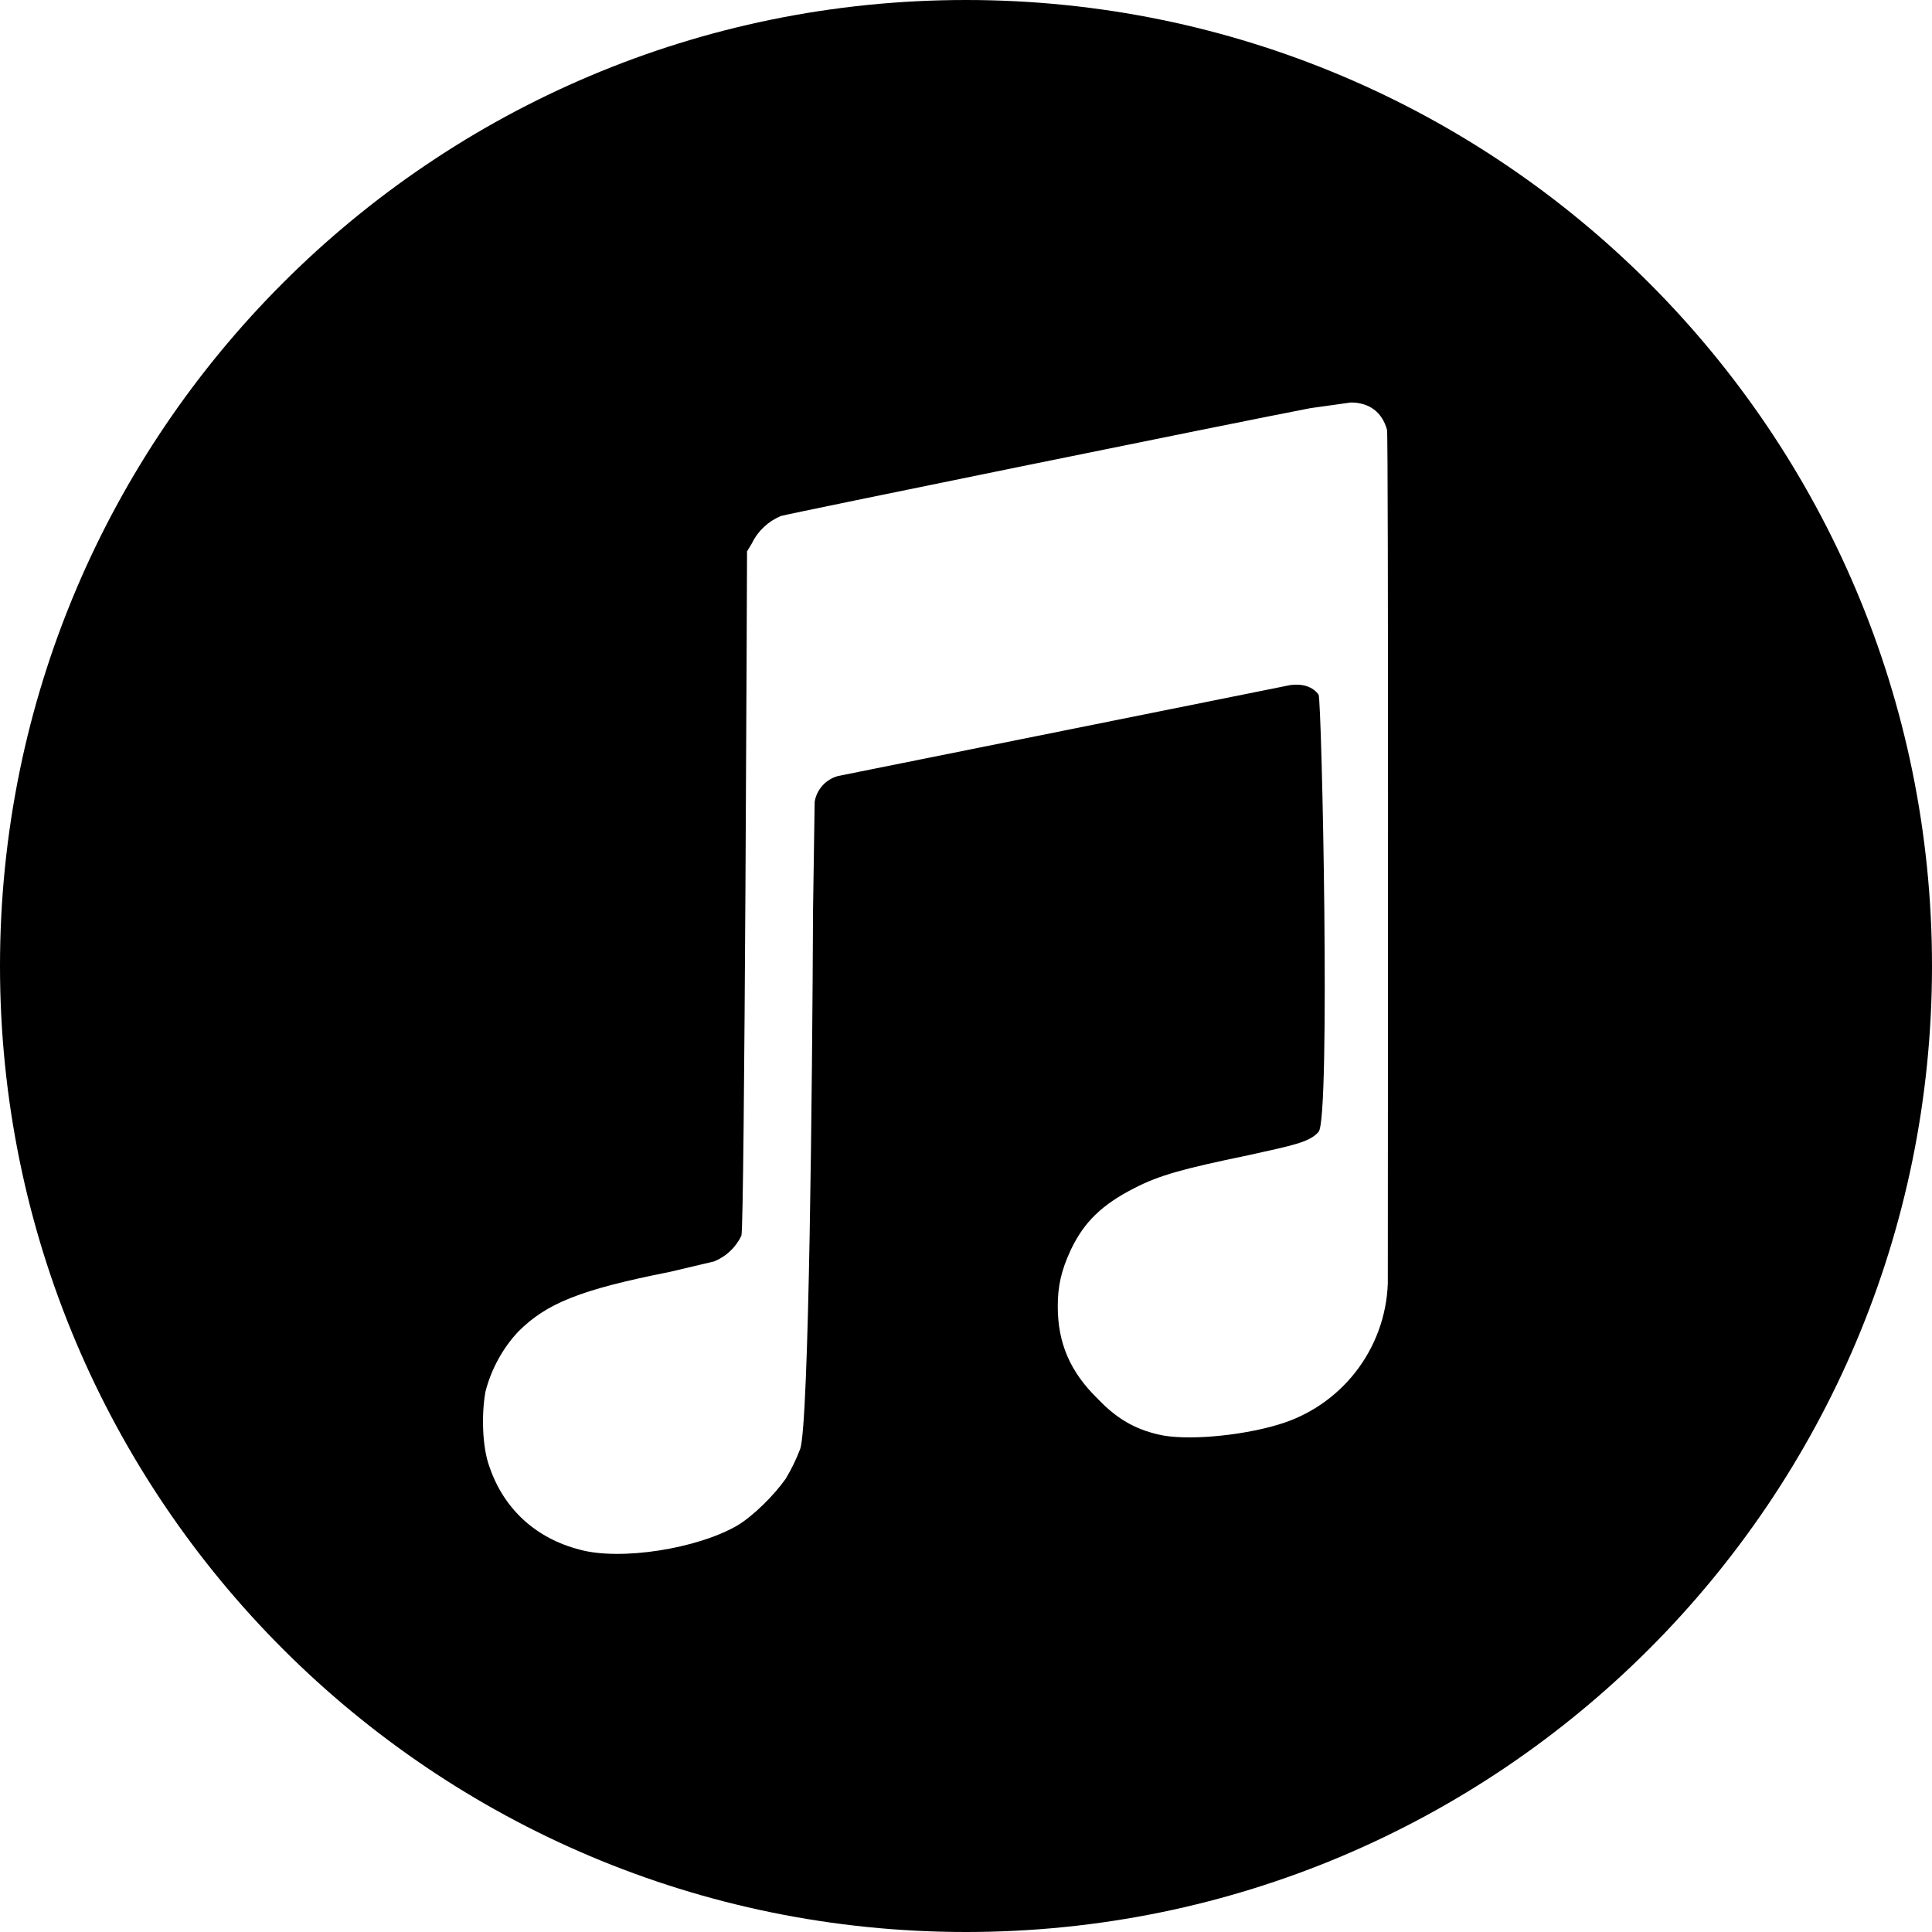
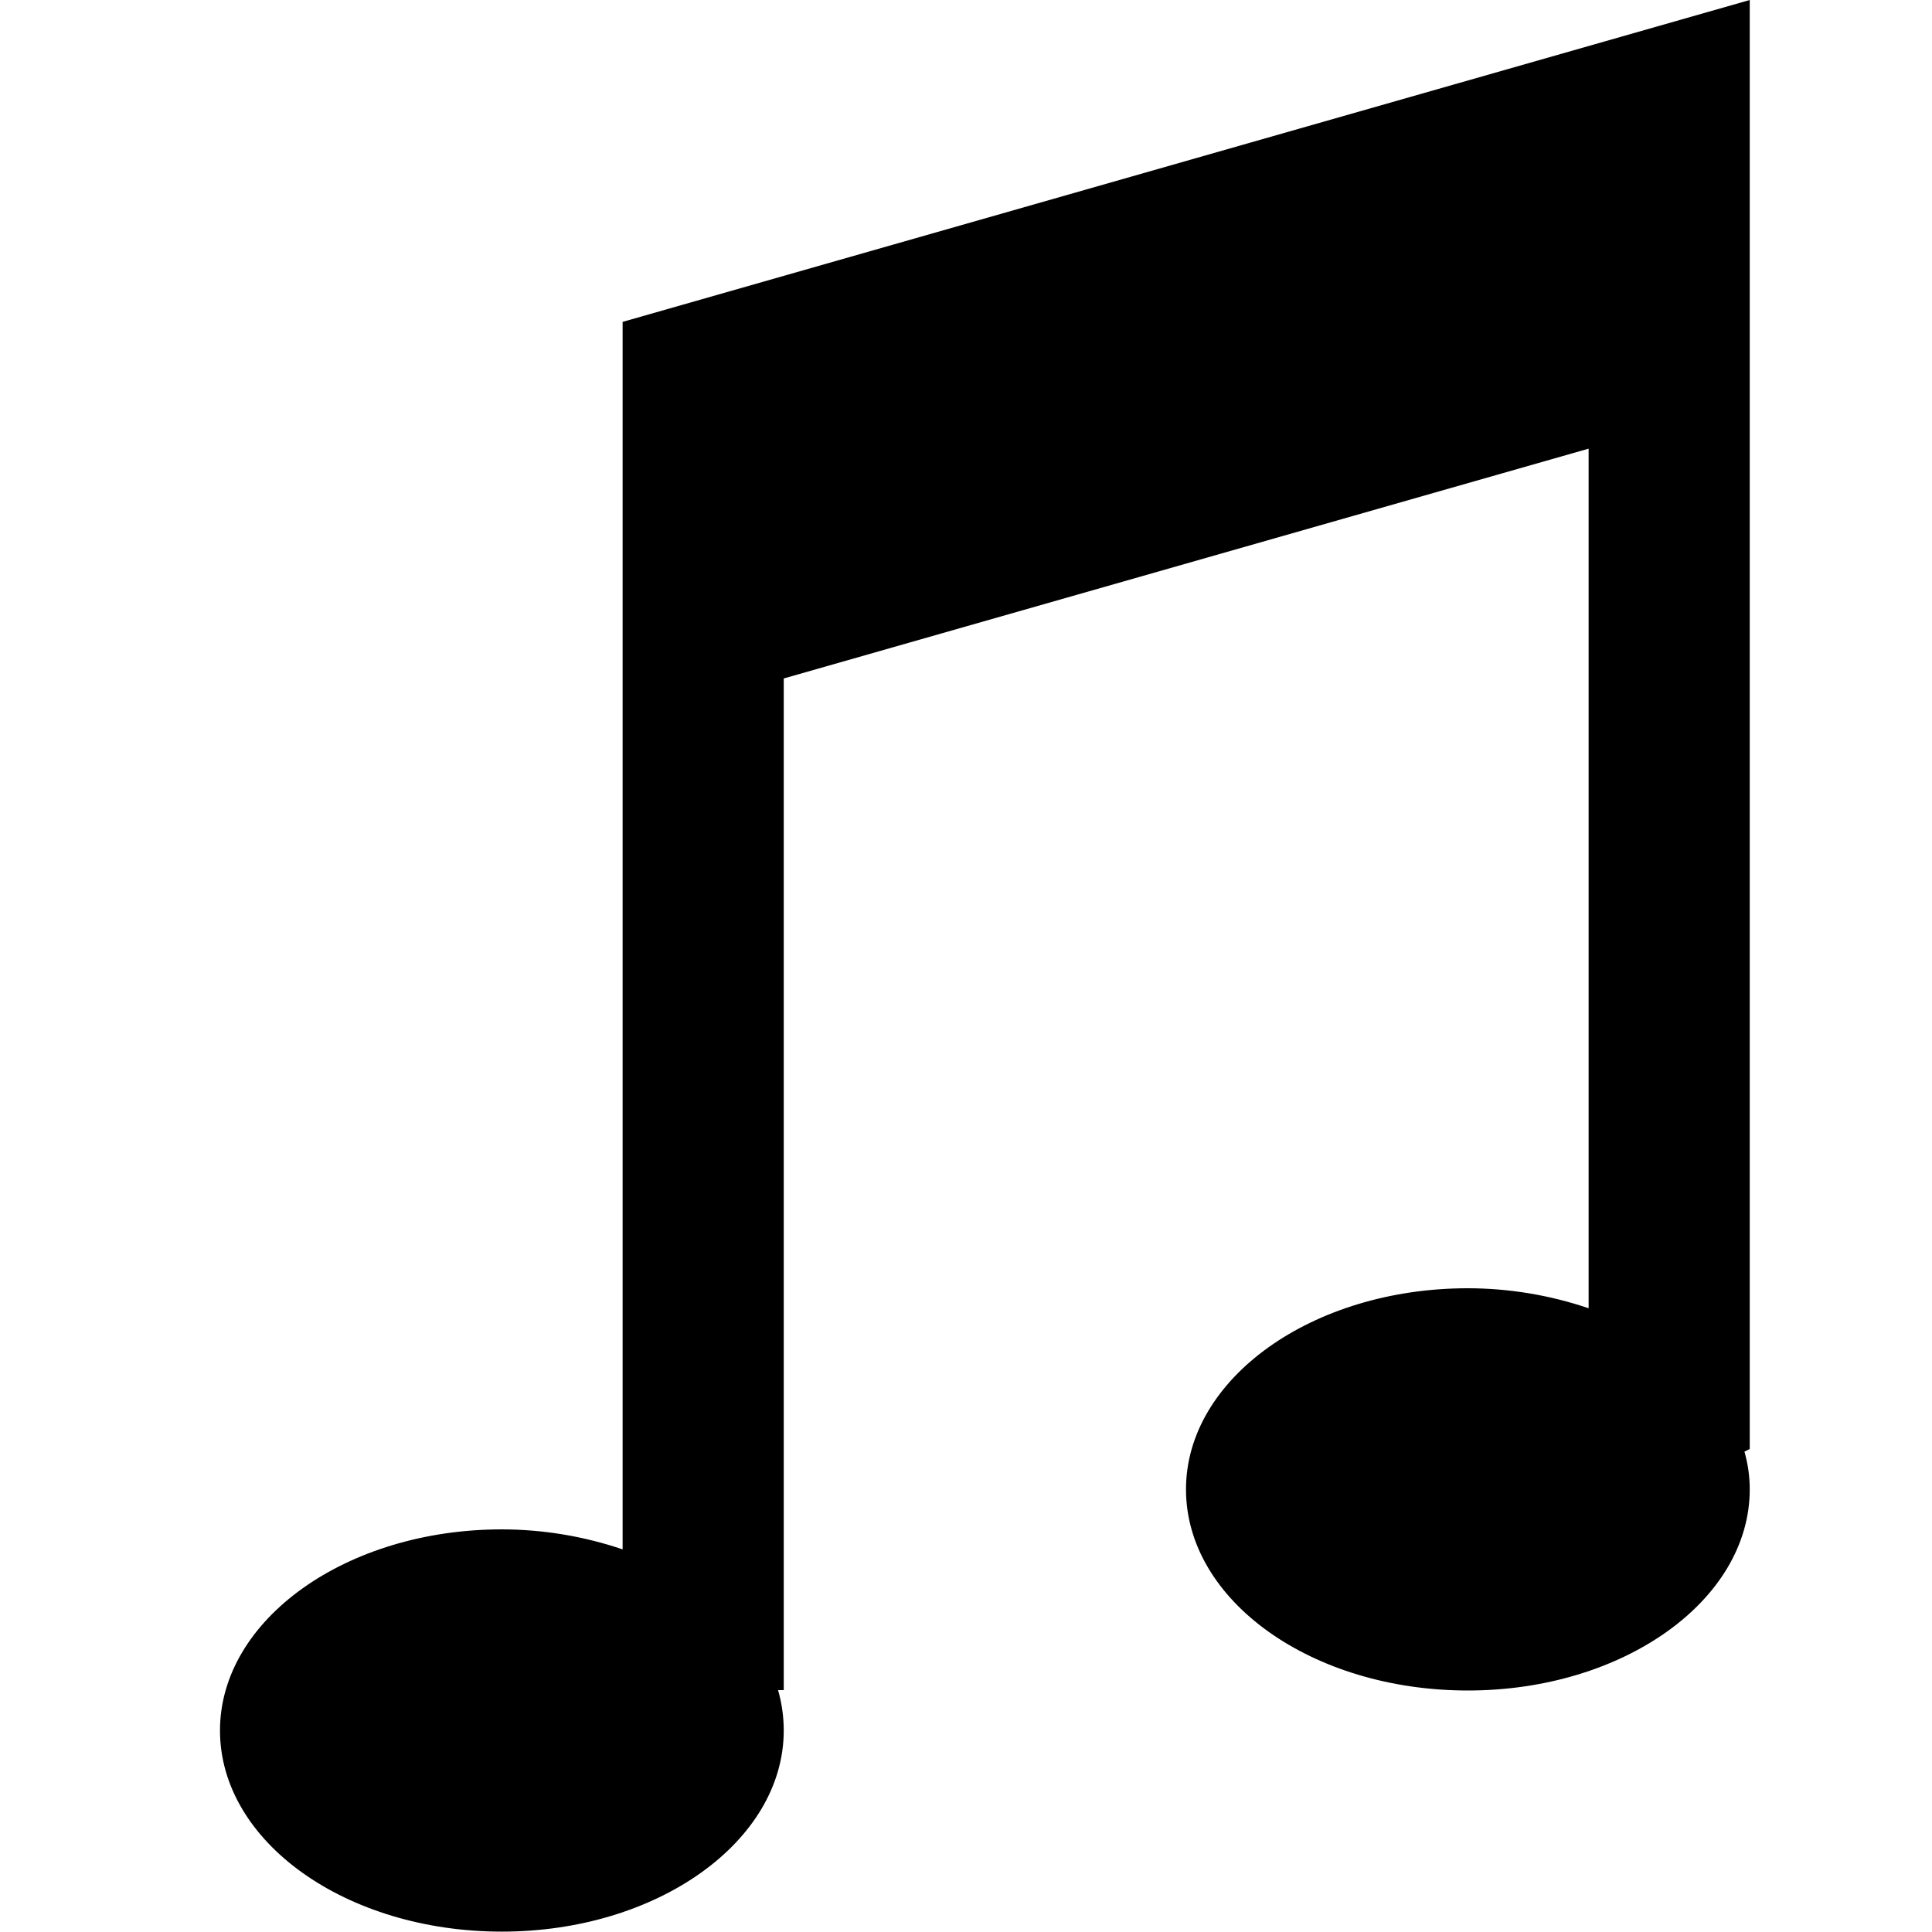
- <svg xmlns="http://www.w3.org/2000/svg" viewBox="0 0 24 24" width="24" height="24">
-   <path fill-rule="nonzero" clip-rule="nonzero" d="M12 24a12 12 0 1 0 0-24 12 12 0 0 0 0 24zm4.28-18.93l.5-.07c.23 0 .39.12.45.34.02.07.01 9.1.01 10.6a1.9 1.9 0 0 1-1.37 1.76c-.47.14-1.15.2-1.48.12-.3-.07-.52-.2-.75-.44-.35-.34-.5-.7-.5-1.15 0-.25.04-.44.16-.7.17-.36.4-.57.79-.77.31-.16.6-.24 1.42-.41.54-.12.76-.16.87-.29.15-.17.04-5.36 0-5.43-.07-.1-.2-.14-.35-.12l-5.62 1.13a.4.4 0 0 0-.29.32l-.02 1.34c-.01 2.2-.05 6.39-.16 6.7a2.3 2.3 0 0 1-.18.37c-.14.2-.4.46-.6.58-.5.29-1.45.44-1.96.3-.54-.14-.94-.5-1.12-1.03-.09-.24-.1-.65-.05-.93.07-.28.22-.55.41-.75.35-.35.77-.52 1.88-.74l.55-.13a.64.64 0 0 0 .34-.32c.04-.1.07-8.5.07-8.5l.06-.1a.7.7 0 0 1 .36-.34c.1-.03 5.64-1.16 6.58-1.34z">
-   </path>
+ <svg xmlns="http://www.w3.org/2000/svg" height="24" width="24" viewBox="0 0 15.36 15.36" xml:space="preserve">
+   <path d="M4.95 2.559v9.759a3 3 0 0 0-.96-.159c-1.236 0-2.241.717-2.241 1.599 0 .885 1.002 1.599 2.241 1.599 1.236 0 2.241-.717 2.241-1.599q0-.163-.045-.321h.045V5.394l6.399-1.827v6.834a3 3 0 0 0-.96-.159c-1.236 0-2.241.717-2.241 1.599 0 .885 1.002 1.599 2.241 1.599 1.236 0 2.241-.717 2.241-1.599q0-.152-.042-.3l.042-.021V0z" />
</svg>
